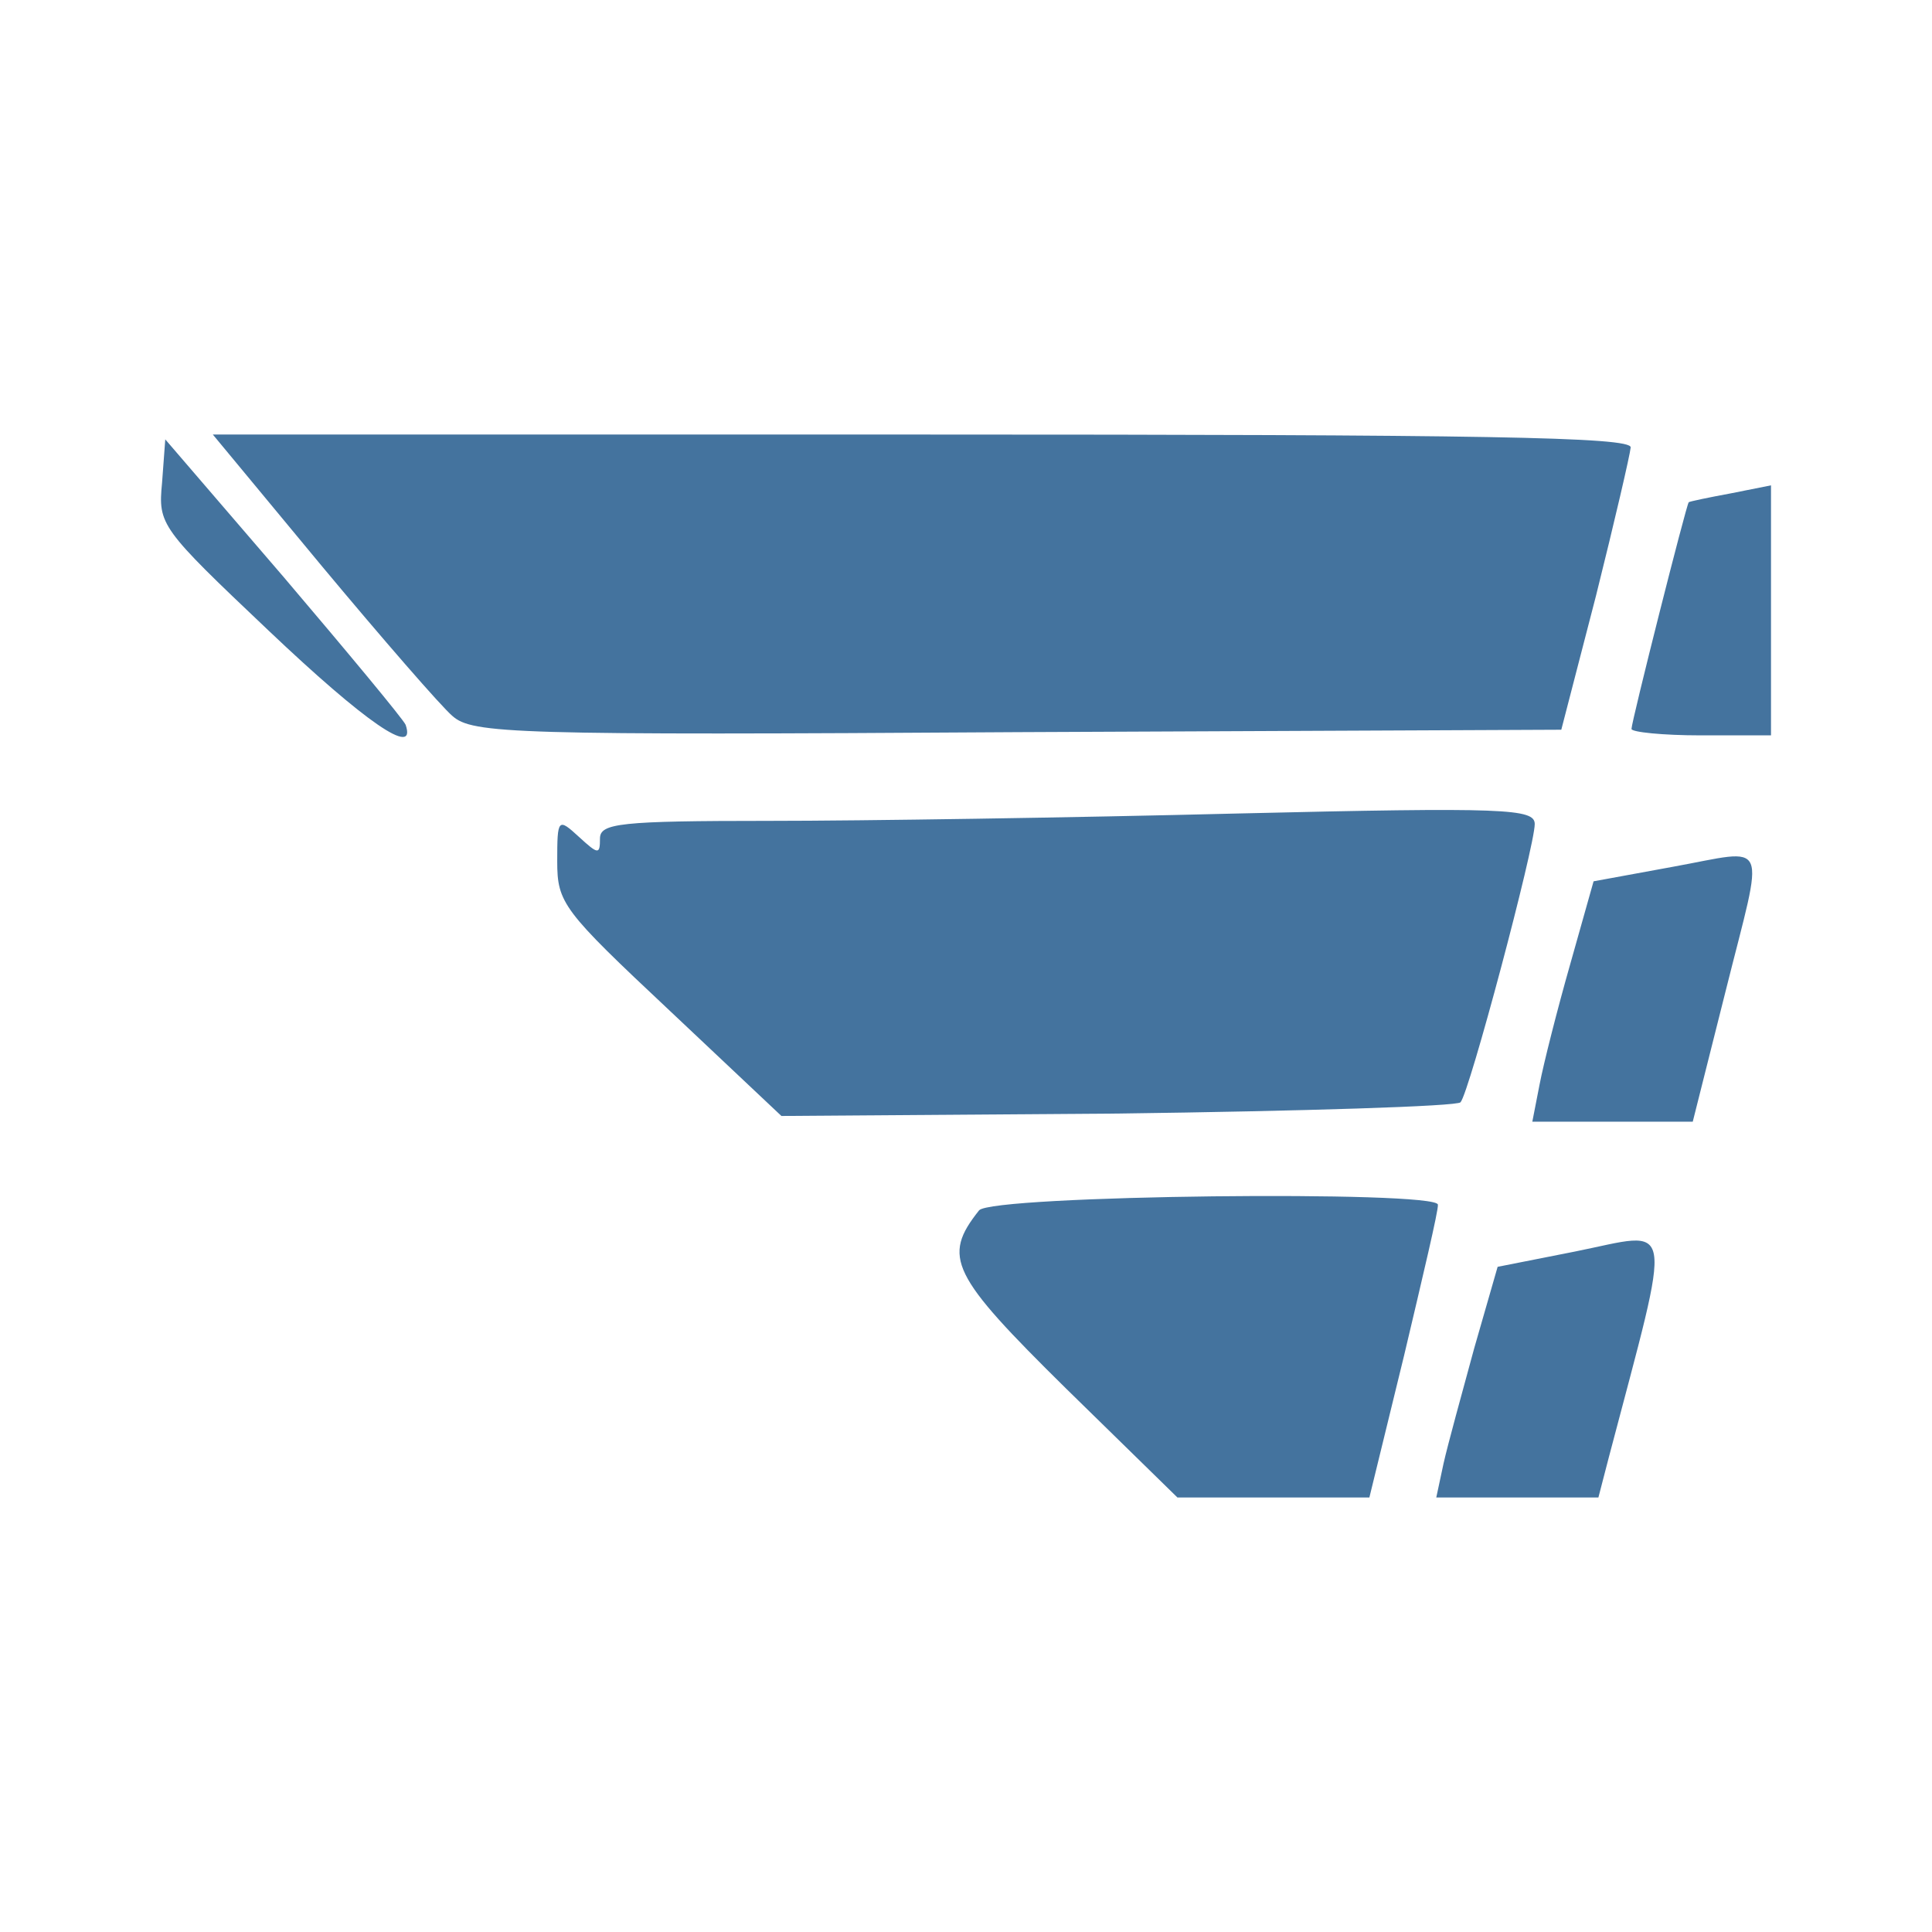
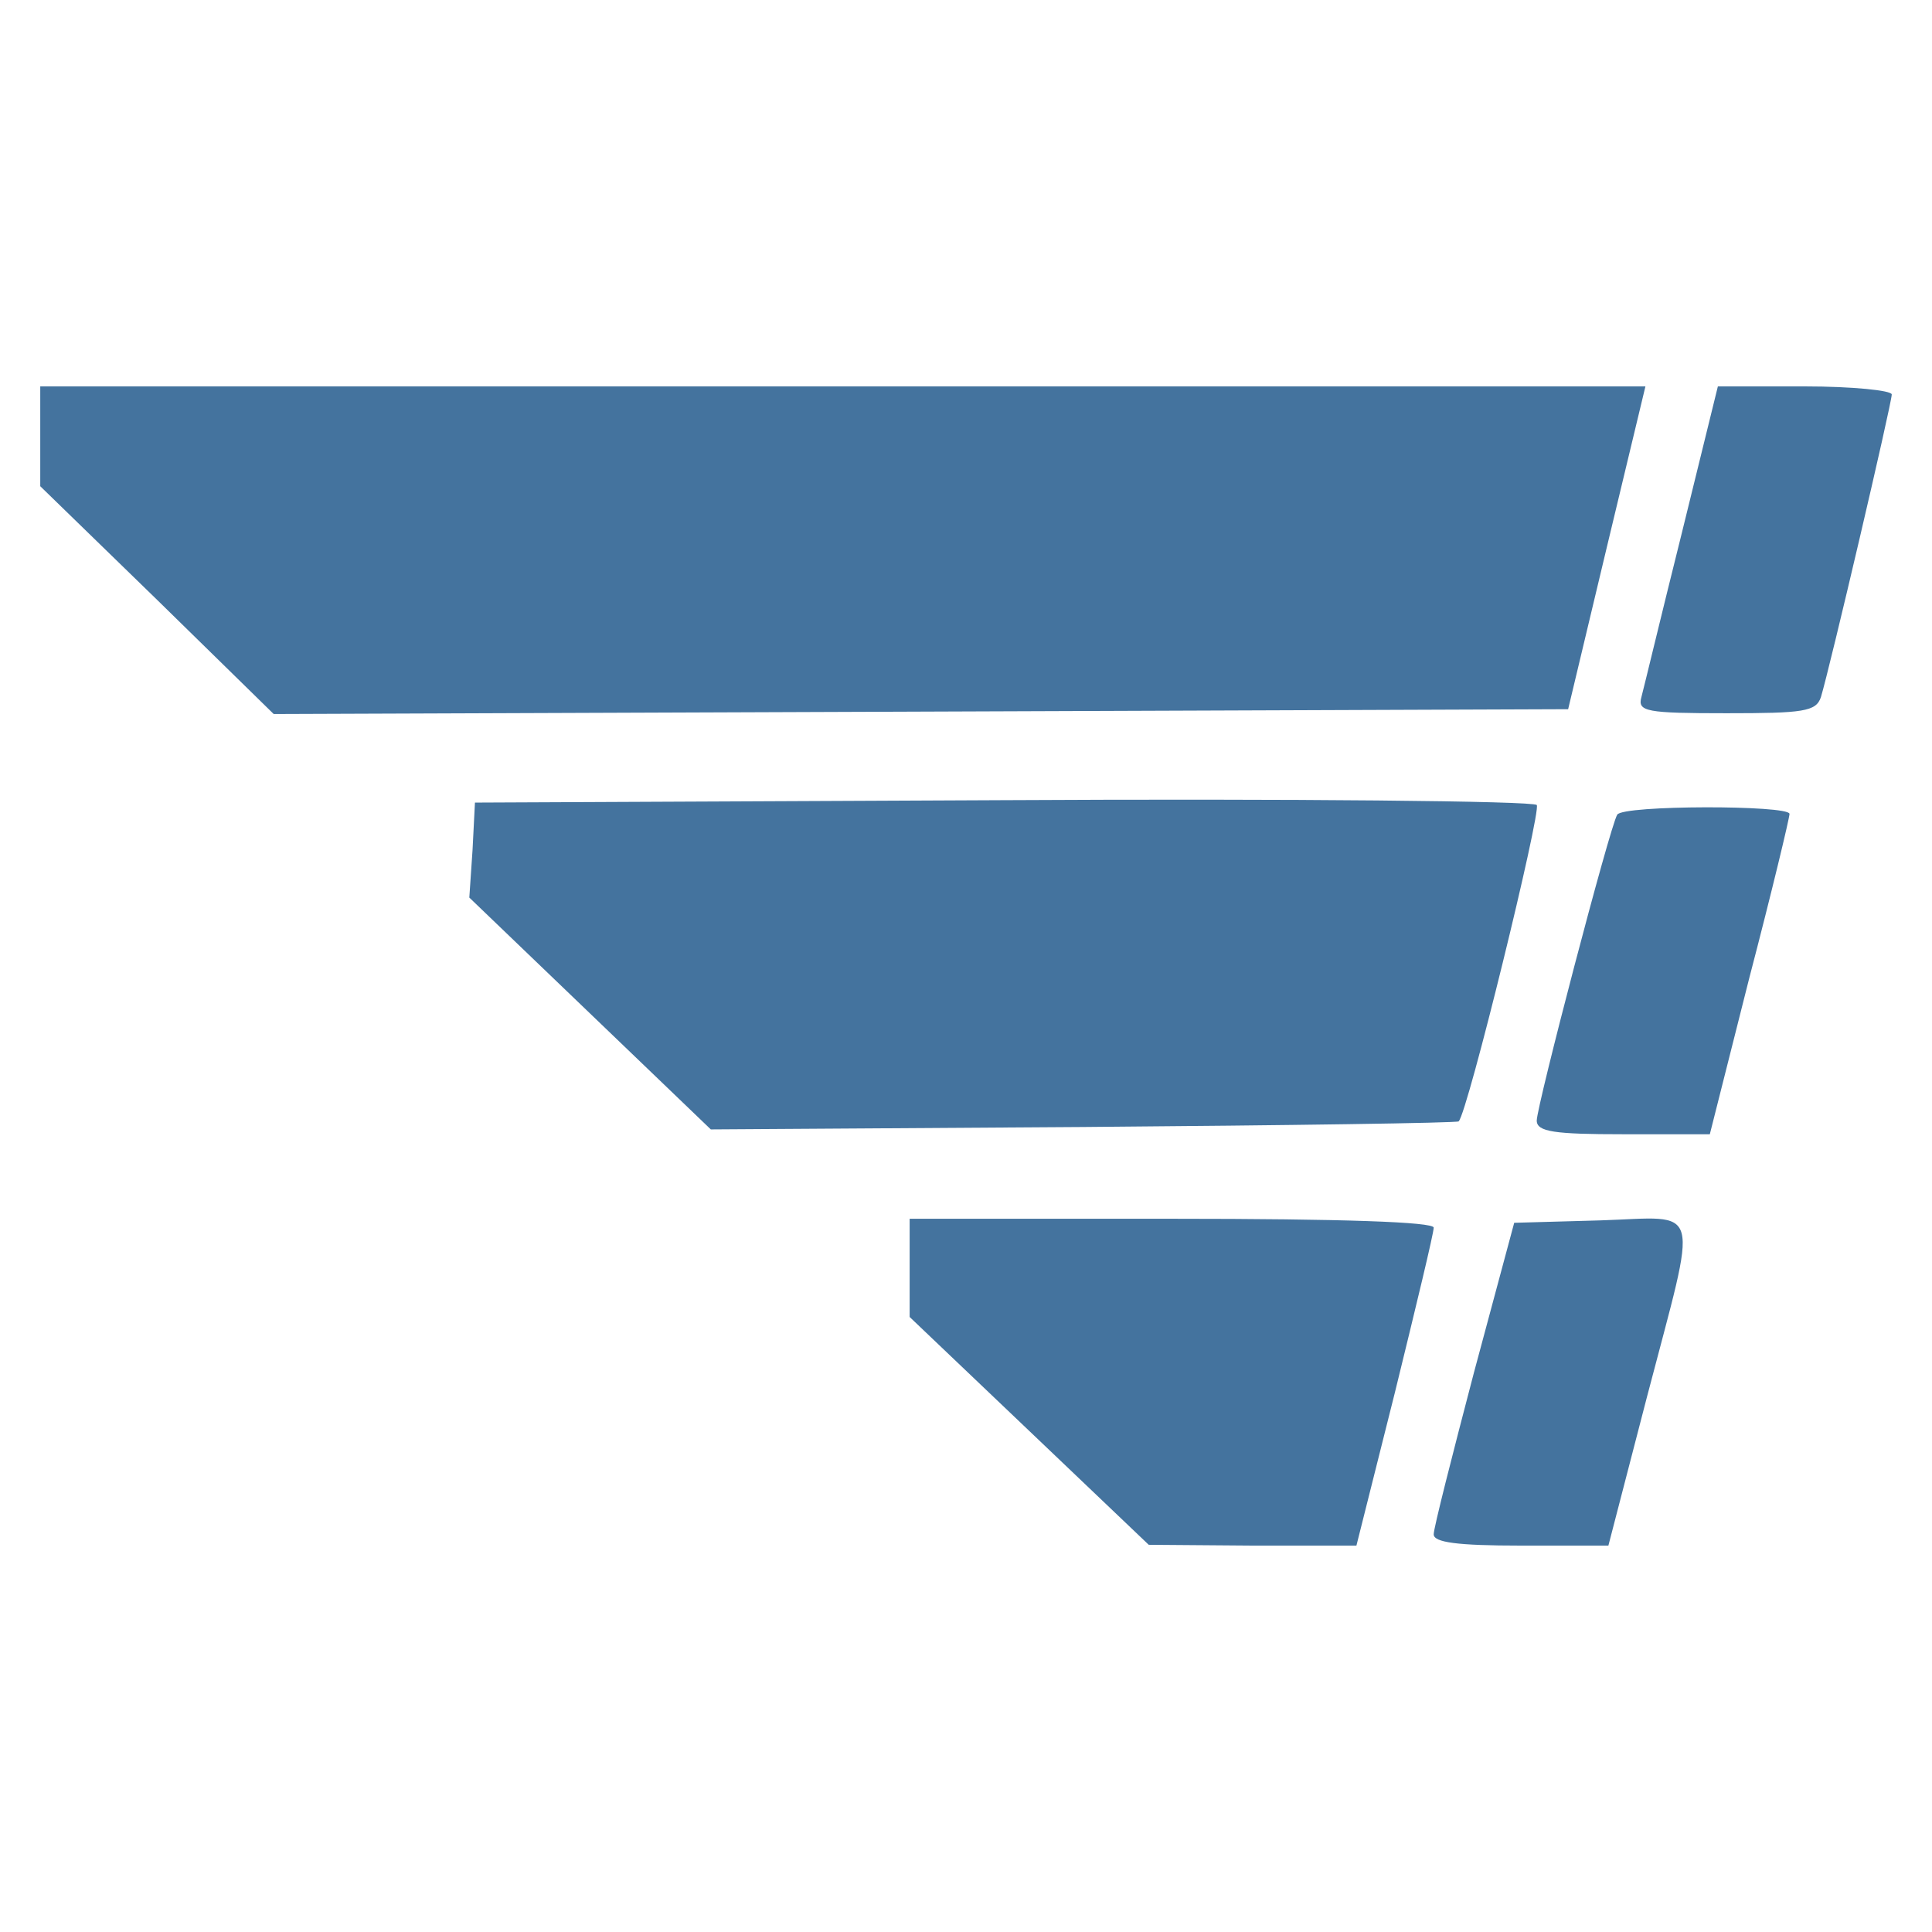
<svg xmlns="http://www.w3.org/2000/svg" viewBox="0 0 24 24">
-   <path fill="#44739e" fill-rule="evenodd" d="M13.244 17.25c-1.433-1.413-1.543-1.633-1.082-2.214.15-.191 5.7-.251 5.7-.071.01.061-.19.902-.42 1.874l-.431 1.763h-2.385Zm4.688.931c.051-.23.231-.881.381-1.432l.291-1.012.961-.19c1.253-.251 1.223-.491.421 2.554l-.13.501h-2.014Zm-9.617-5.63c-1.323-1.242-1.393-1.332-1.393-1.853 0-.531.01-.541.271-.301.24.22.26.22.26.02 0-.19.241-.22 2.104-.22 1.162 0 3.767-.04 5.801-.091 3.356-.08 3.707-.06 3.707.131 0 .28-.812 3.336-.922 3.456-.04.05-1.964.11-4.258.14l-4.178.03Zm10.81.922c.05-.261.22-.932.38-1.493l.291-1.032.982-.18c1.222-.221 1.142-.391.661 1.533l-.411 1.633h-1.993ZM3.335 7.832C1.993 6.56 1.963 6.52 2.013 5.999l.04-.541 1.473 1.713c.801.942 1.483 1.763 1.513 1.833.14.411-.501-.03-1.704-1.172M5.62 8.894c-.141-.12-.872-.962-1.623-1.863L2.644 5.398h8.806c6.973 0 8.817.03 8.807.16-.01.1-.201.922-.431 1.843l-.431 1.664-6.752.03c-6.282.04-6.773.02-7.023-.201m14.647.161c0-.091.681-2.786.711-2.816.01-.01.251-.06.521-.11l.501-.1v3.106h-.872c-.47 0-.861-.04-.861-.08" />
+   <path fill="#44739e" fill-rule="evenodd" d="M12.78,17.77L11.30,16.36L11.30,15.75L11.30,15.14L14.56,15.14C16.69,15.14 17.81,15.18 17.81,15.25C17.81,15.32 17.59,16.23 17.33,17.29L16.85,19.20L15.56,19.20L14.27,19.19L12.78,17.77ZM17.81,19.06C17.81,18.98 18.04,18.08 18.31,17.05L18.81,15.19L19.88,15.16C21.16,15.12 21.10,14.90 20.46,17.35L19.98,19.20L18.89,19.20C18.10,19.20 17.81,19.16 17.81,19.06ZM7.33,12.59L5.83,11.15L5.87,10.56L5.90,9.97L12.46,9.94C16.06,9.92 19.05,9.95 19.09,10.00C19.15,10.07 18.23,13.83 18.12,13.93C18.11,13.95 16.01,13.98 13.46,14.00L8.83,14.03L7.33,12.59ZM19.09,13.92C19.09,13.74 20.00,10.26 20.09,10.12C20.16,10.00 22.22,10.00 22.23,10.11C22.23,10.16 22.01,11.08 21.73,12.15L21.24,14.09L20.16,14.09C19.31,14.09 19.09,14.06 19.09,13.92ZM1.95,7.45L0.50,6.04L0.50,5.42L0.50,4.80L10.47,4.80L20.44,4.80L19.96,6.80L19.48,8.81L11.44,8.84L3.40,8.87L1.95,7.45ZM20.39,8.66C20.42,8.55 20.64,7.63 20.89,6.63L21.34,4.80L22.42,4.80C23.01,4.80 23.50,4.85 23.50,4.90C23.50,5.01 22.73,8.30 22.62,8.66C22.56,8.84 22.40,8.86 21.45,8.86C20.45,8.86 20.34,8.84 20.39,8.66Z" />
</svg>
